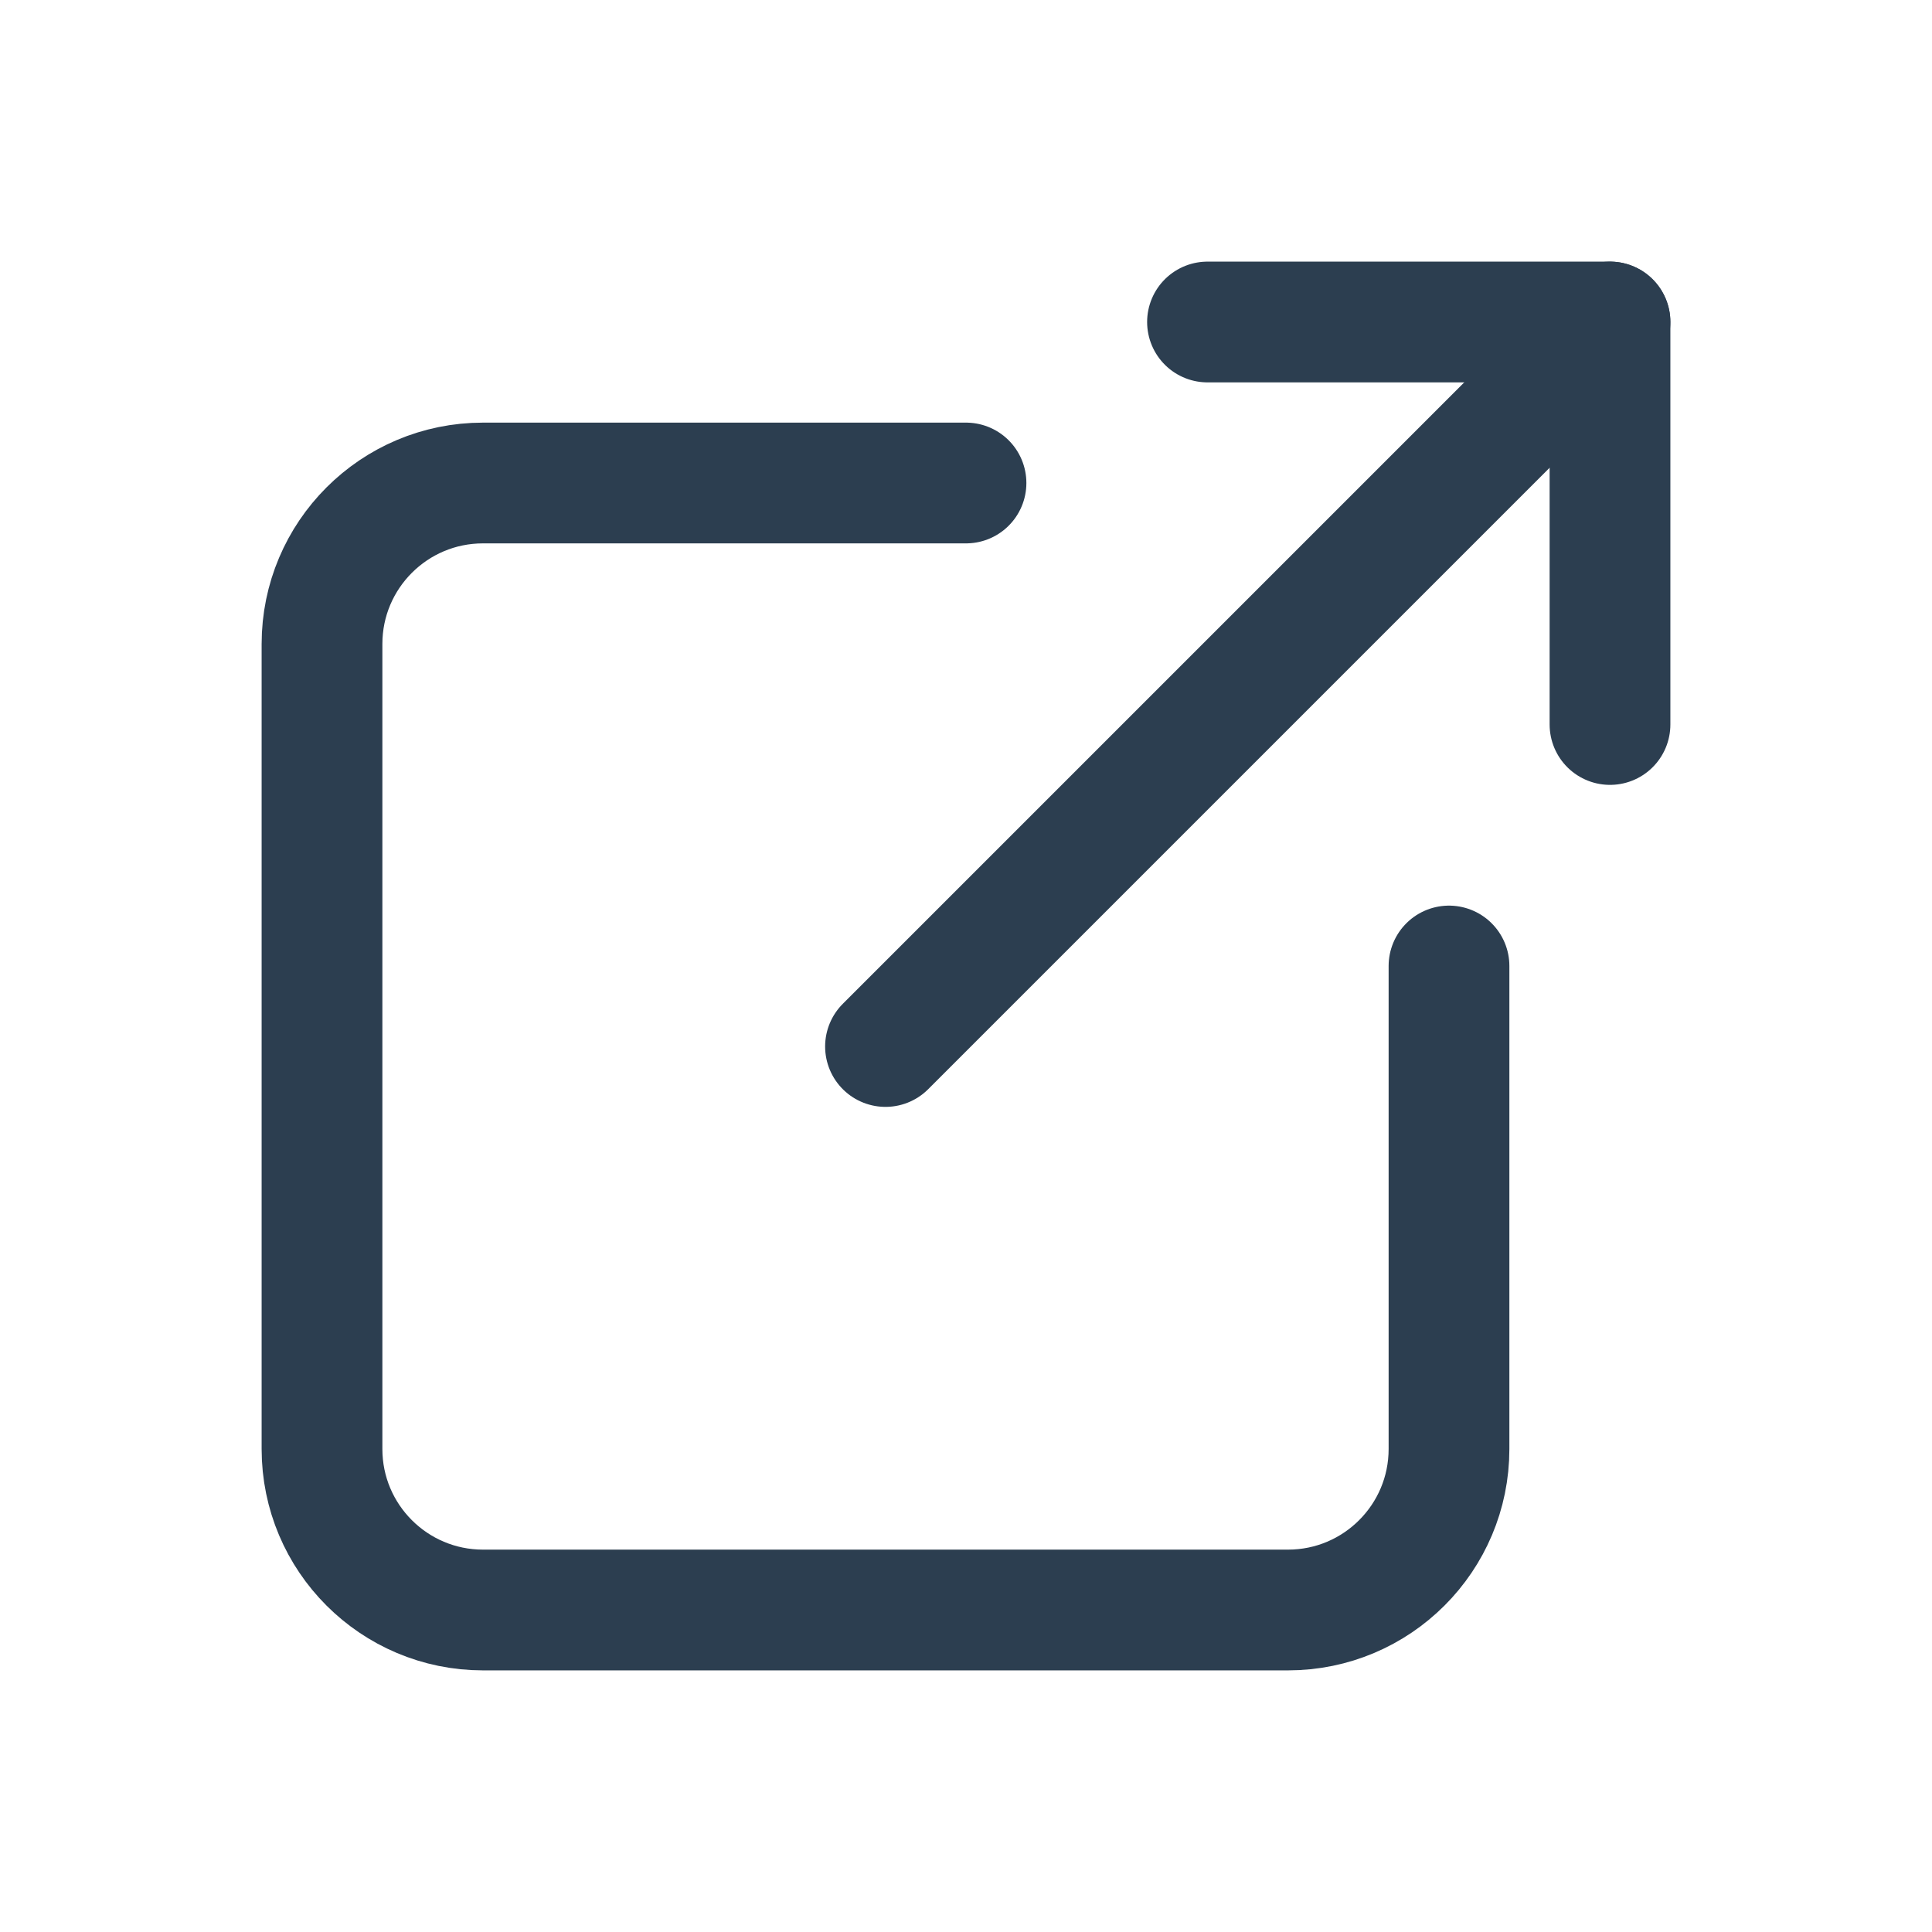
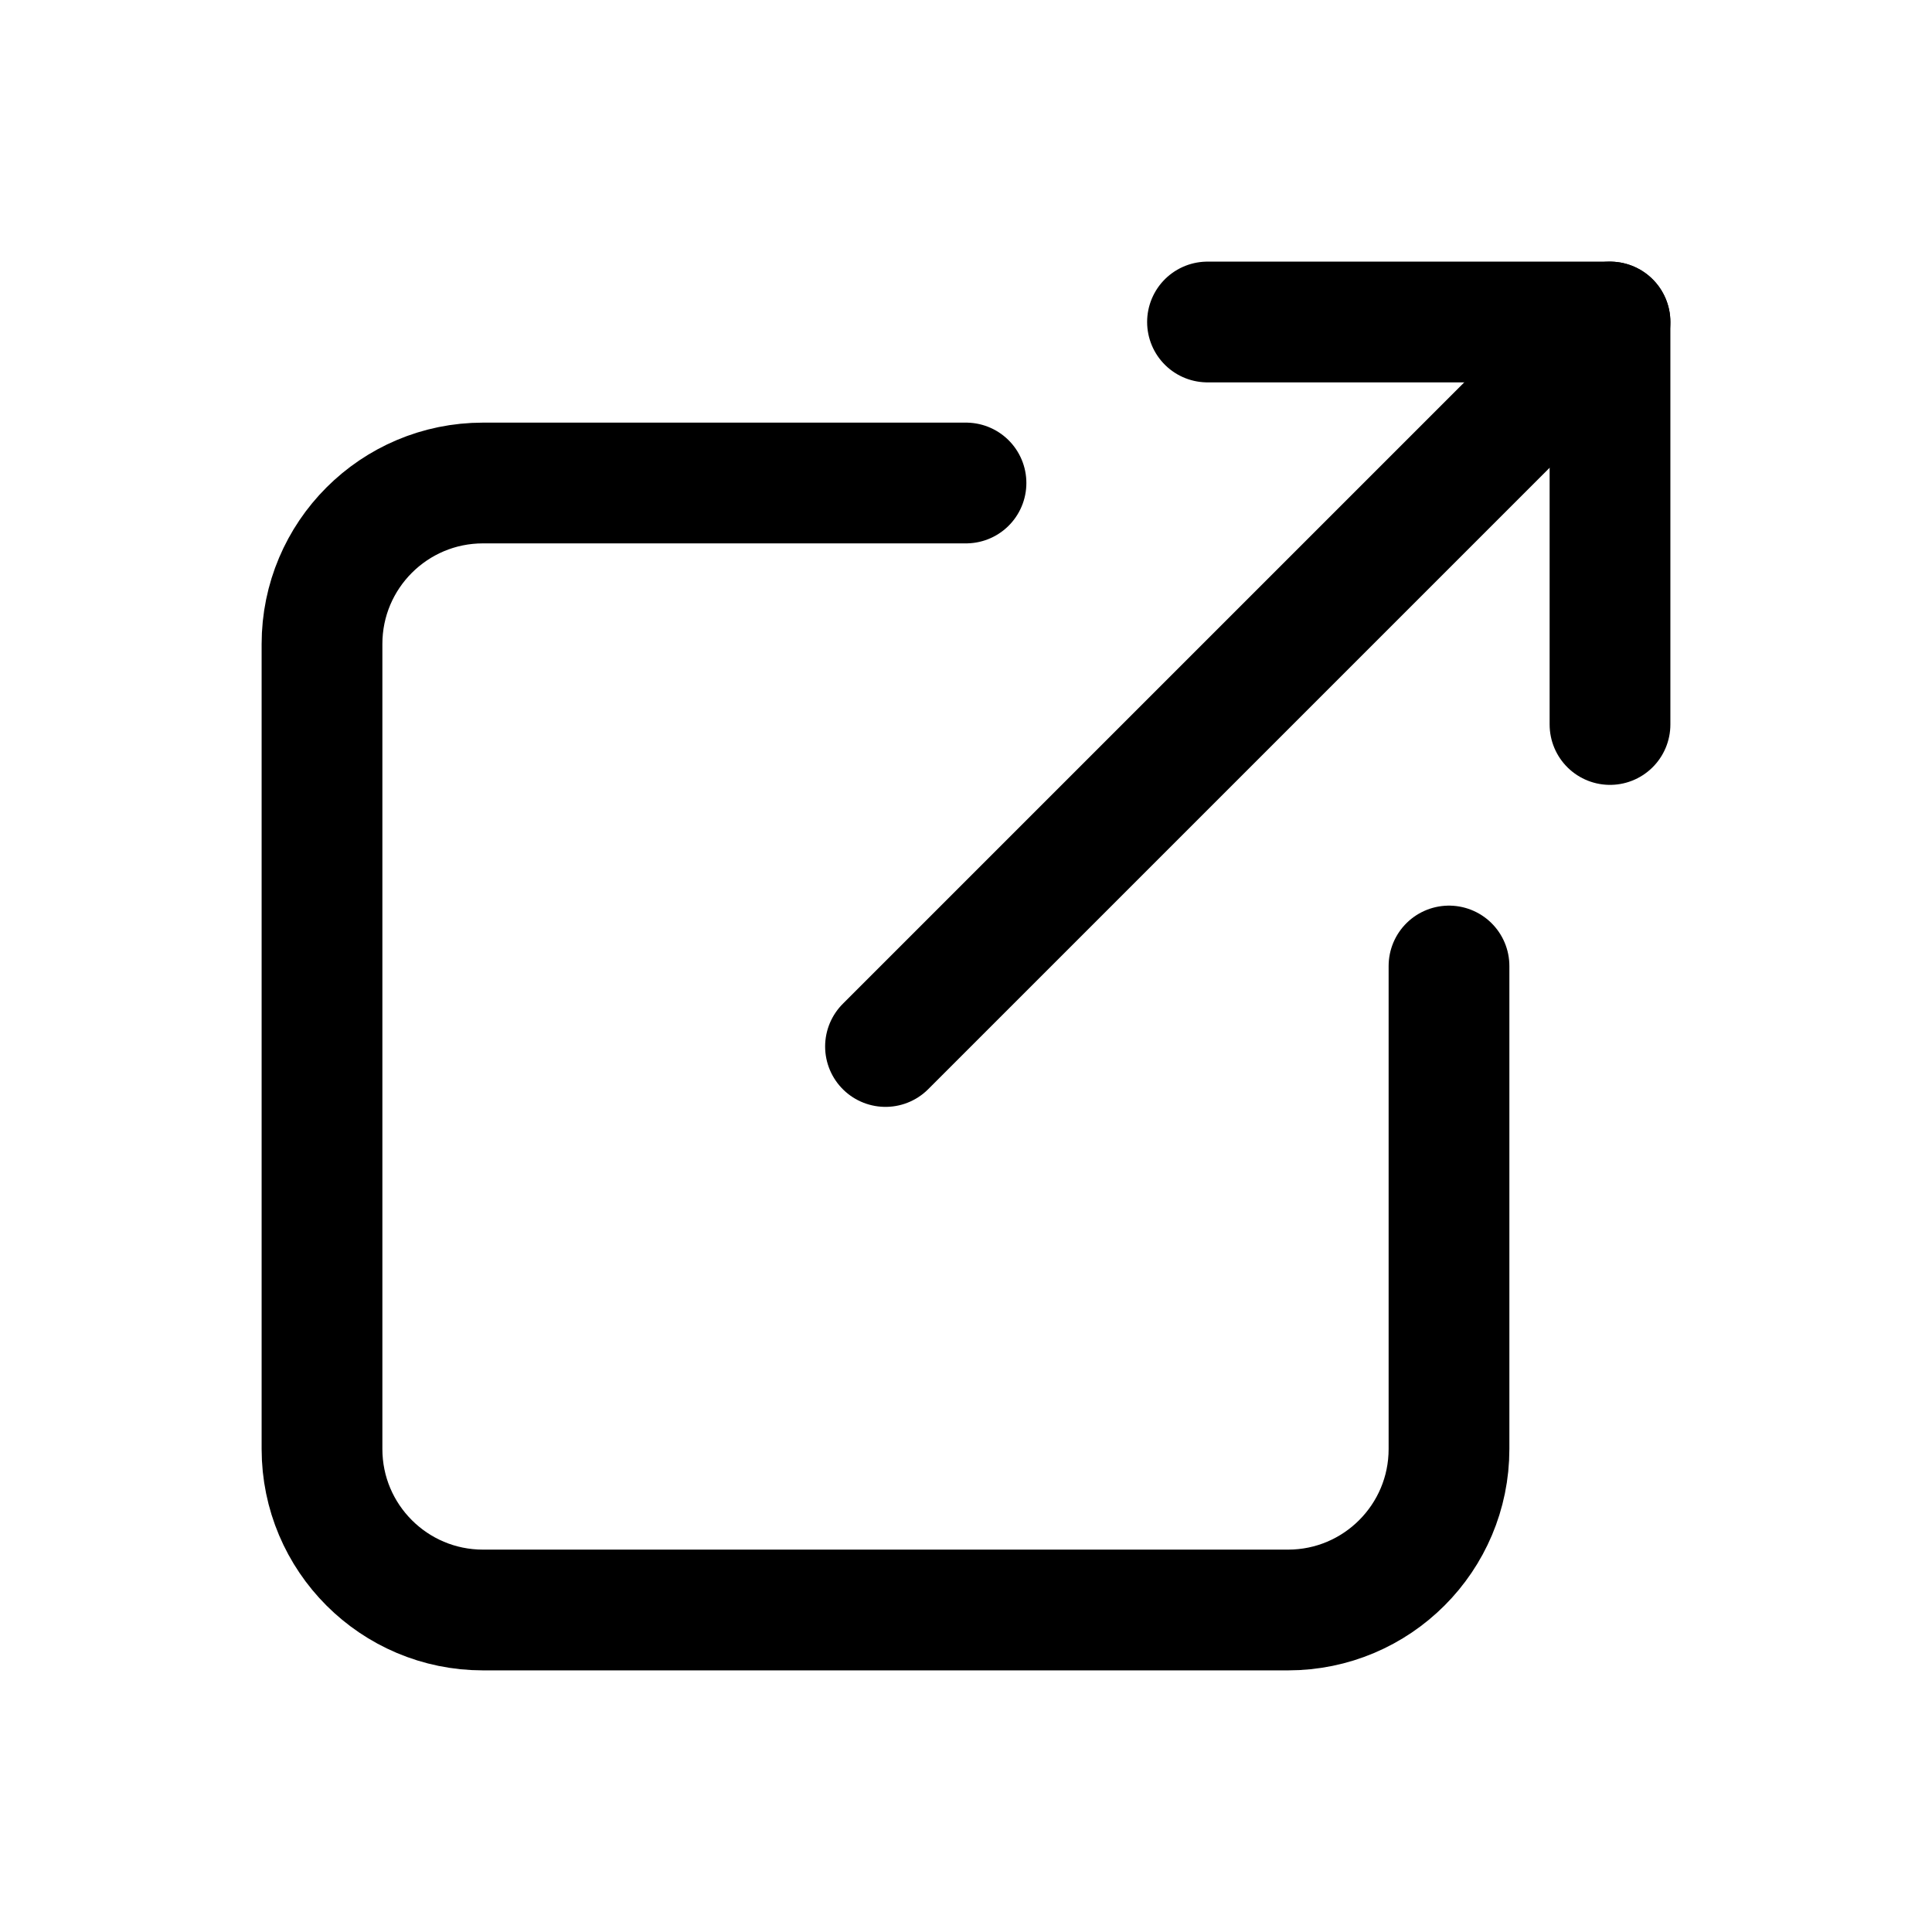
- <svg xmlns="http://www.w3.org/2000/svg" class="icon icon-tabler icon-tabler-external-link" width="26" height="26" viewBox="0 0 24 24" stroke-width="1.5" stroke="#2c3e50" fill="none" stroke-linecap="round" stroke-linejoin="round">
+ <svg xmlns="http://www.w3.org/2000/svg" class="icon icon-tabler icon-tabler-external-link" width="26" height="26" viewBox="0 0 24 24" stroke-width="1.5" stroke="#000000" fill="none" stroke-linecap="round" stroke-linejoin="round">
  <path stroke="none" d="M0 0h24v24H0z" fill="none" />
  <path d="M12 6h-6a2 2 0 0 0 -2 2v10a2 2 0 0 0 2 2h10a2 2 0 0 0 2 -2v-6" />
  <path d="M11 13l9 -9" />
  <path d="M15 4h5v5" />
</svg>
